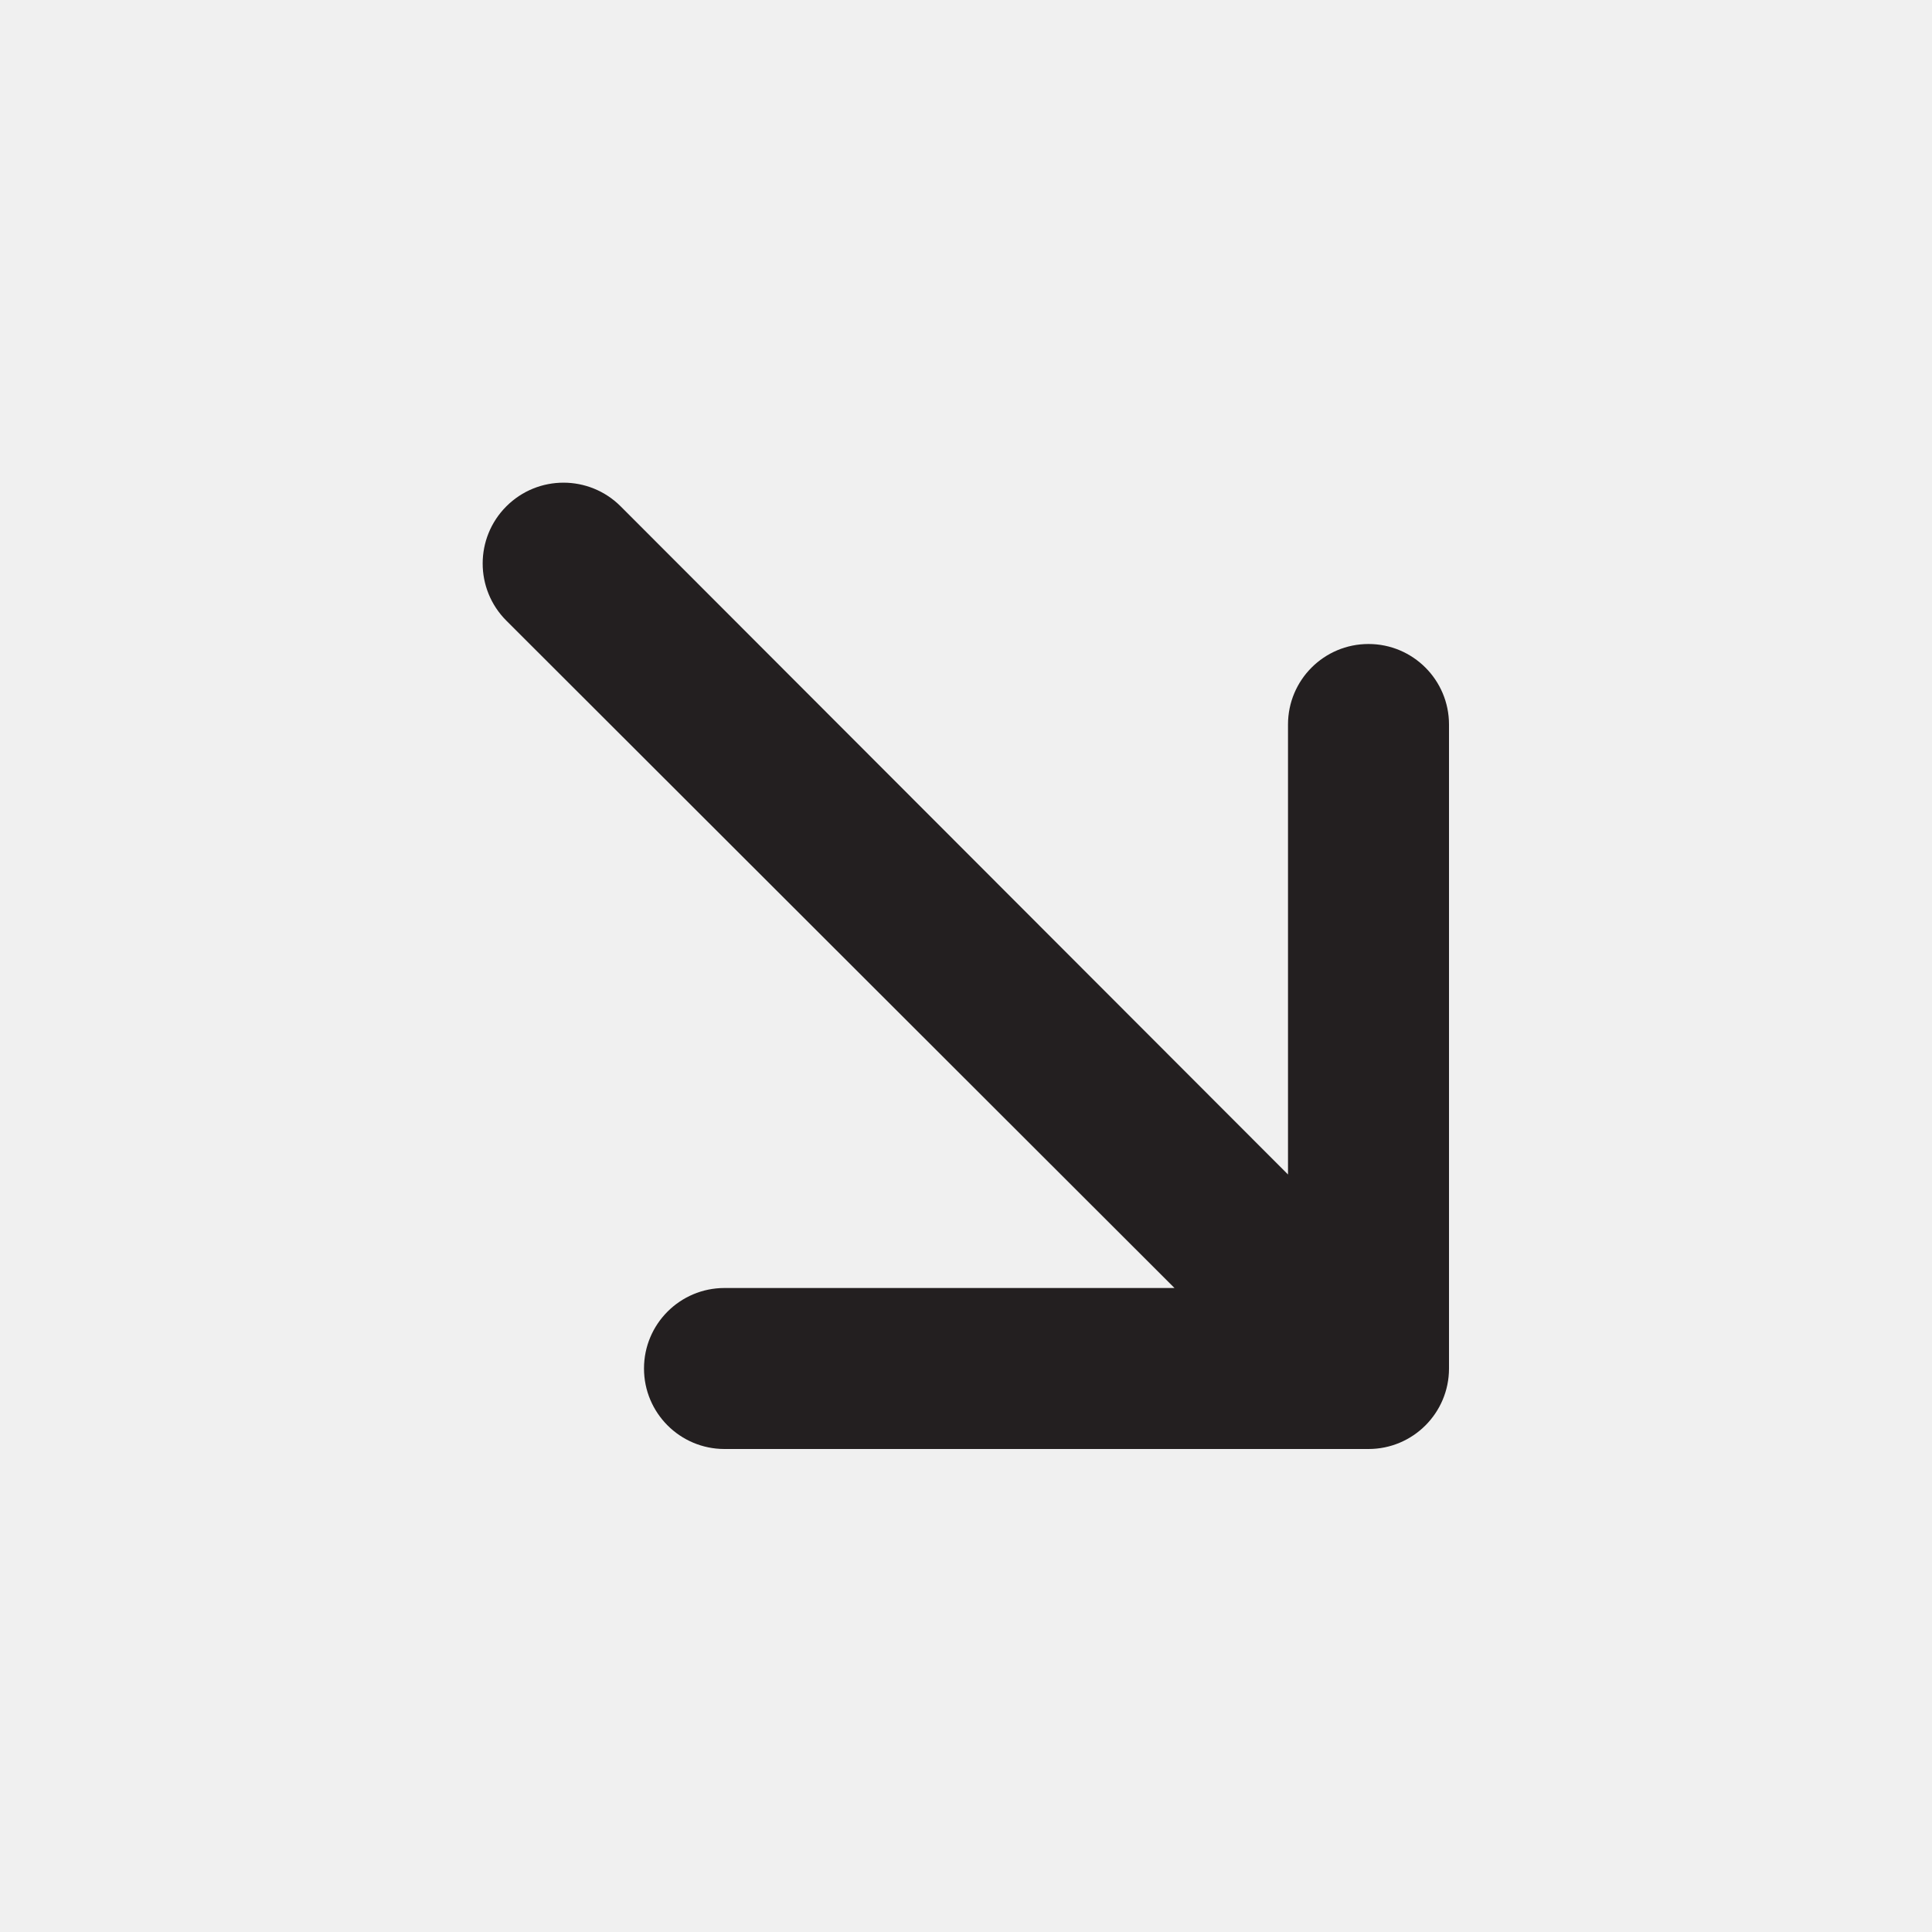
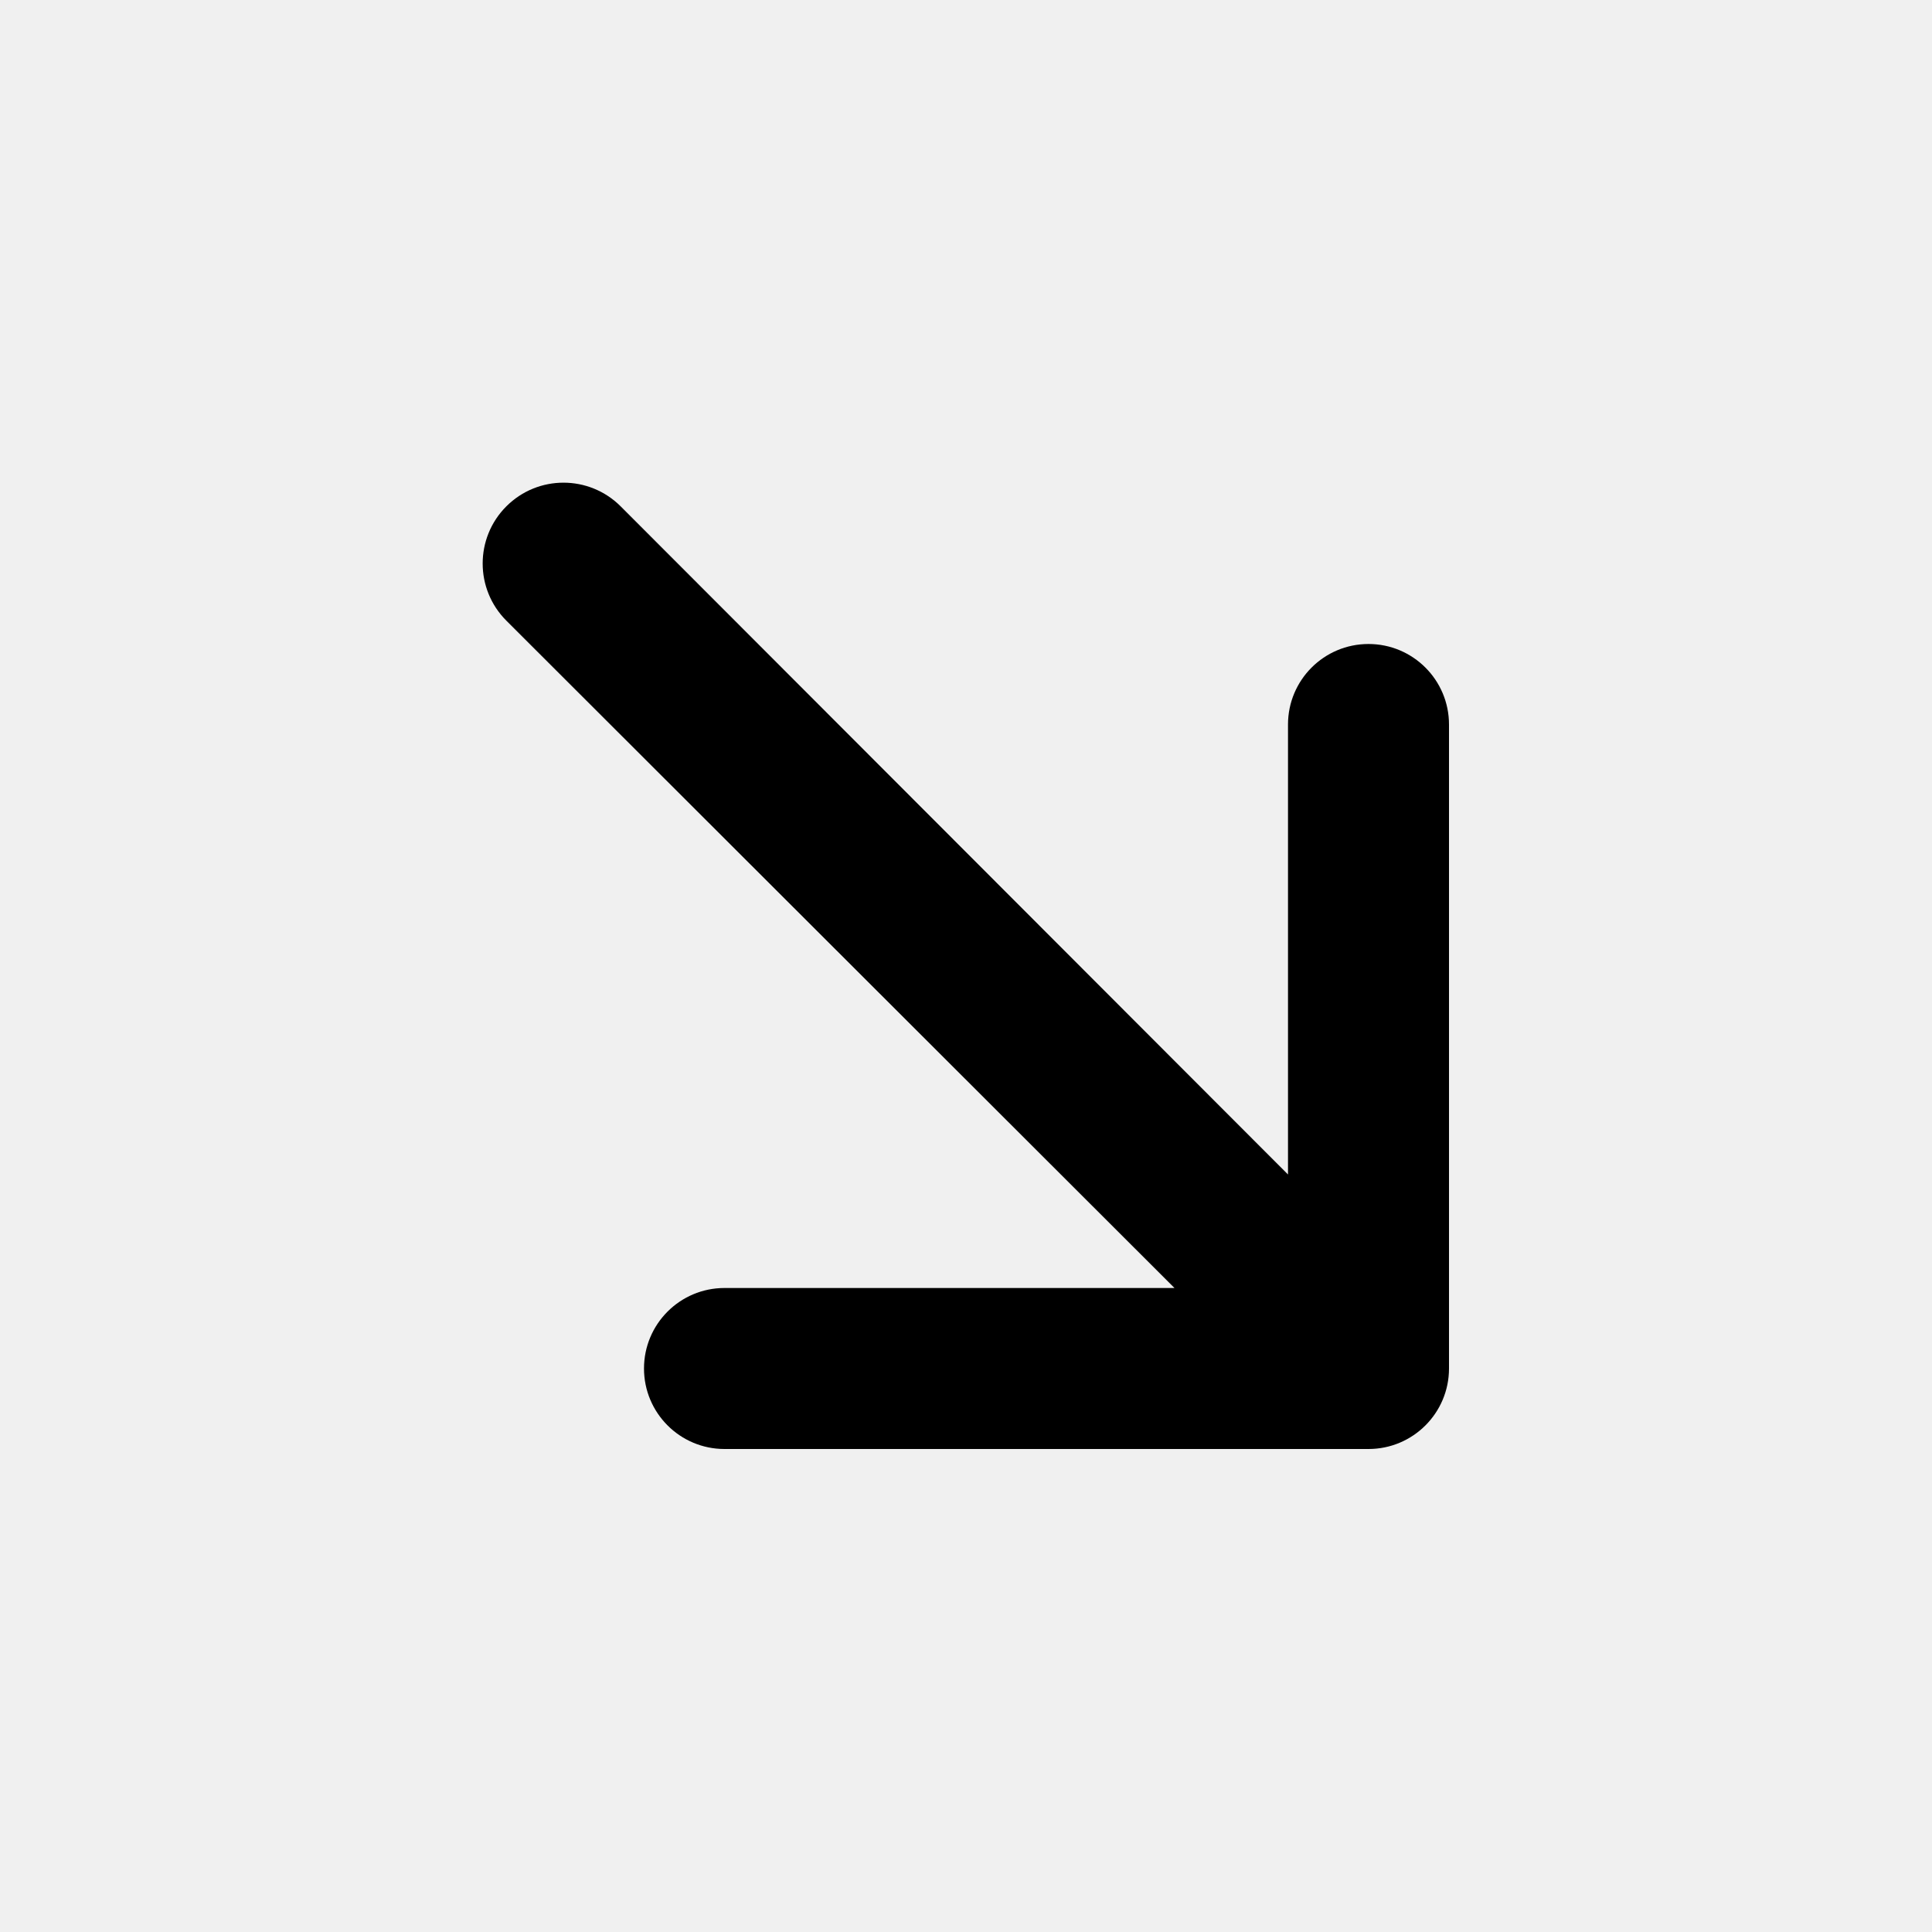
<svg xmlns="http://www.w3.org/2000/svg" viewBox="0 0 24 24">
  <defs>
-     <style>.cls-1{fill:#fff;opacity:0;}.cls-2{fill:#231f20;}</style>
+     <style>.cls-1{fill:#fff;opacity:0;}.cls-2{fill:currentColor;}</style>
  </defs>
  <g id="Layer_2" data-name="Layer 2">
    <g id="diagonal-arrow-right-down">
      <g id="diagonal-arrow-right-down-2" data-name="diagonal-arrow-right-down">
-         <rect class="cls-1" width="24" height="24" transform="translate(0 24) rotate(-90)" />
+         <rect class="cls-1" width="40" height="40" transform="translate(0 24) rotate(-90)" />
        <path class="cls-2" d="M17,8a1,1,0,0,0-1,1v5.59L7.71,6.29A1,1,0,0,0,6.29,7.71L14.59,16H9a1,1,0,0,0,0,2h8a1,1,0,0,0,1-1V9A1,1,0,0,0,17,8Z" />
      </g>
    </g>
  </g>
</svg>
